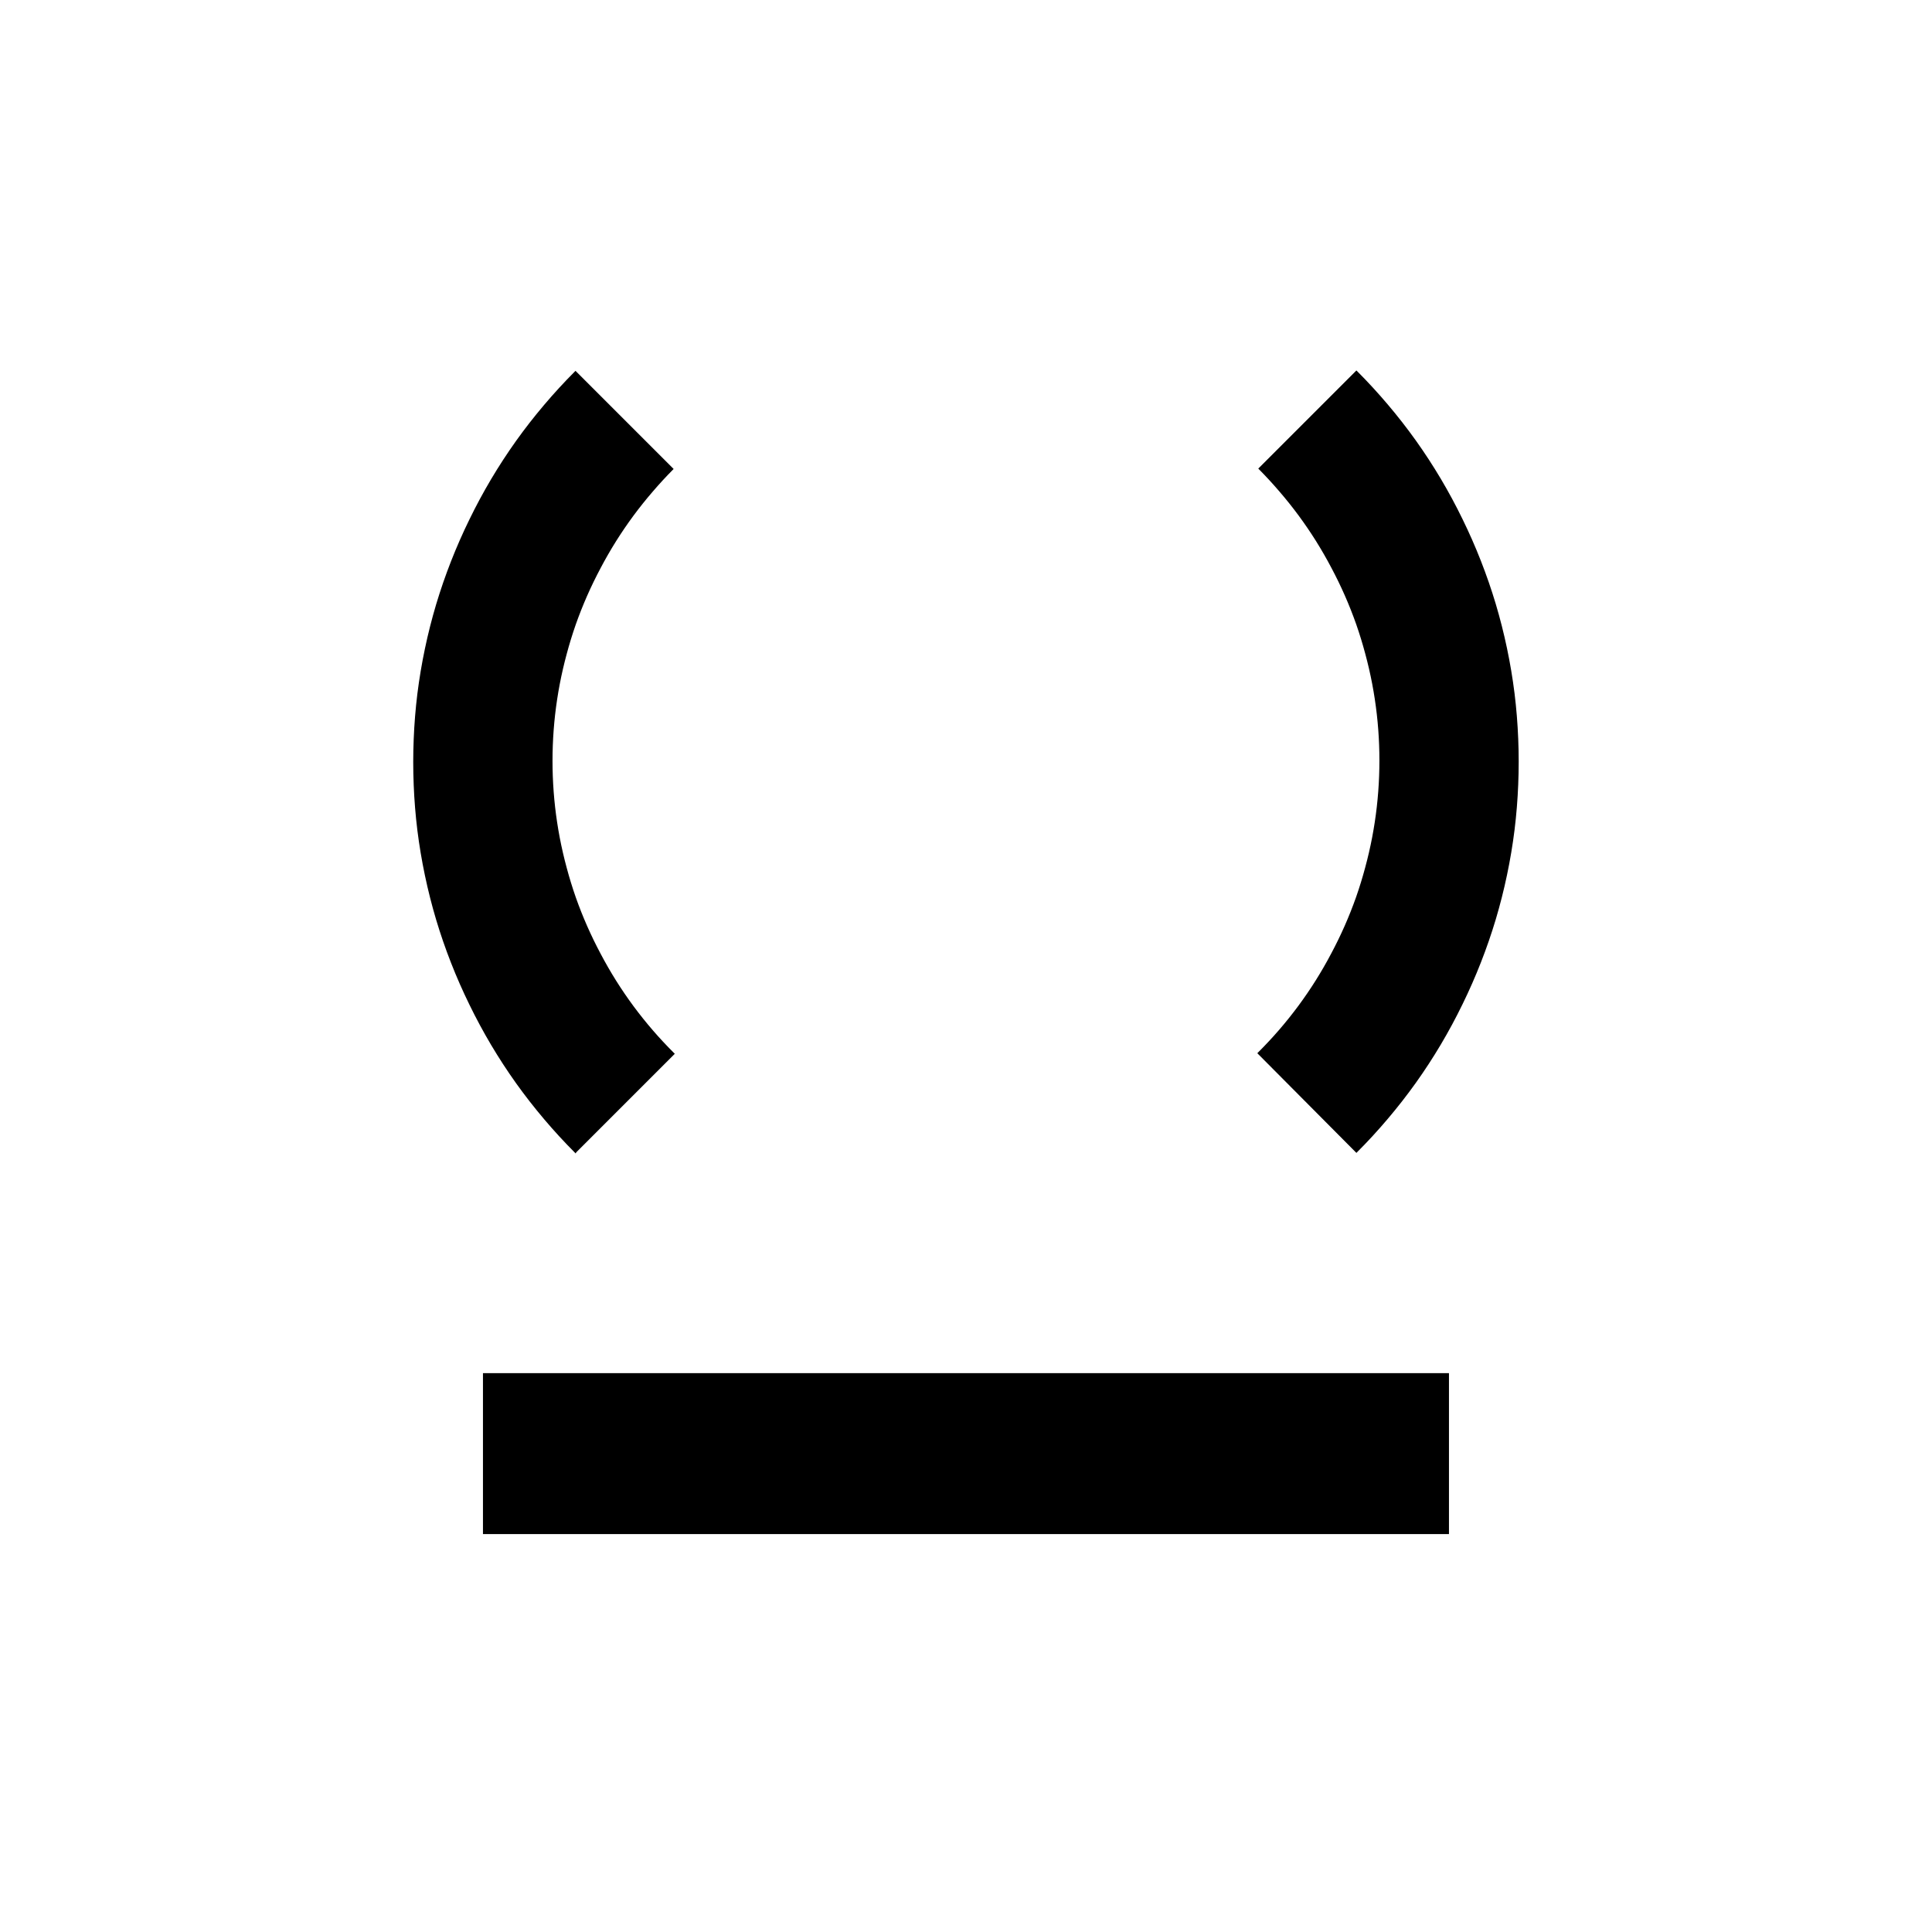
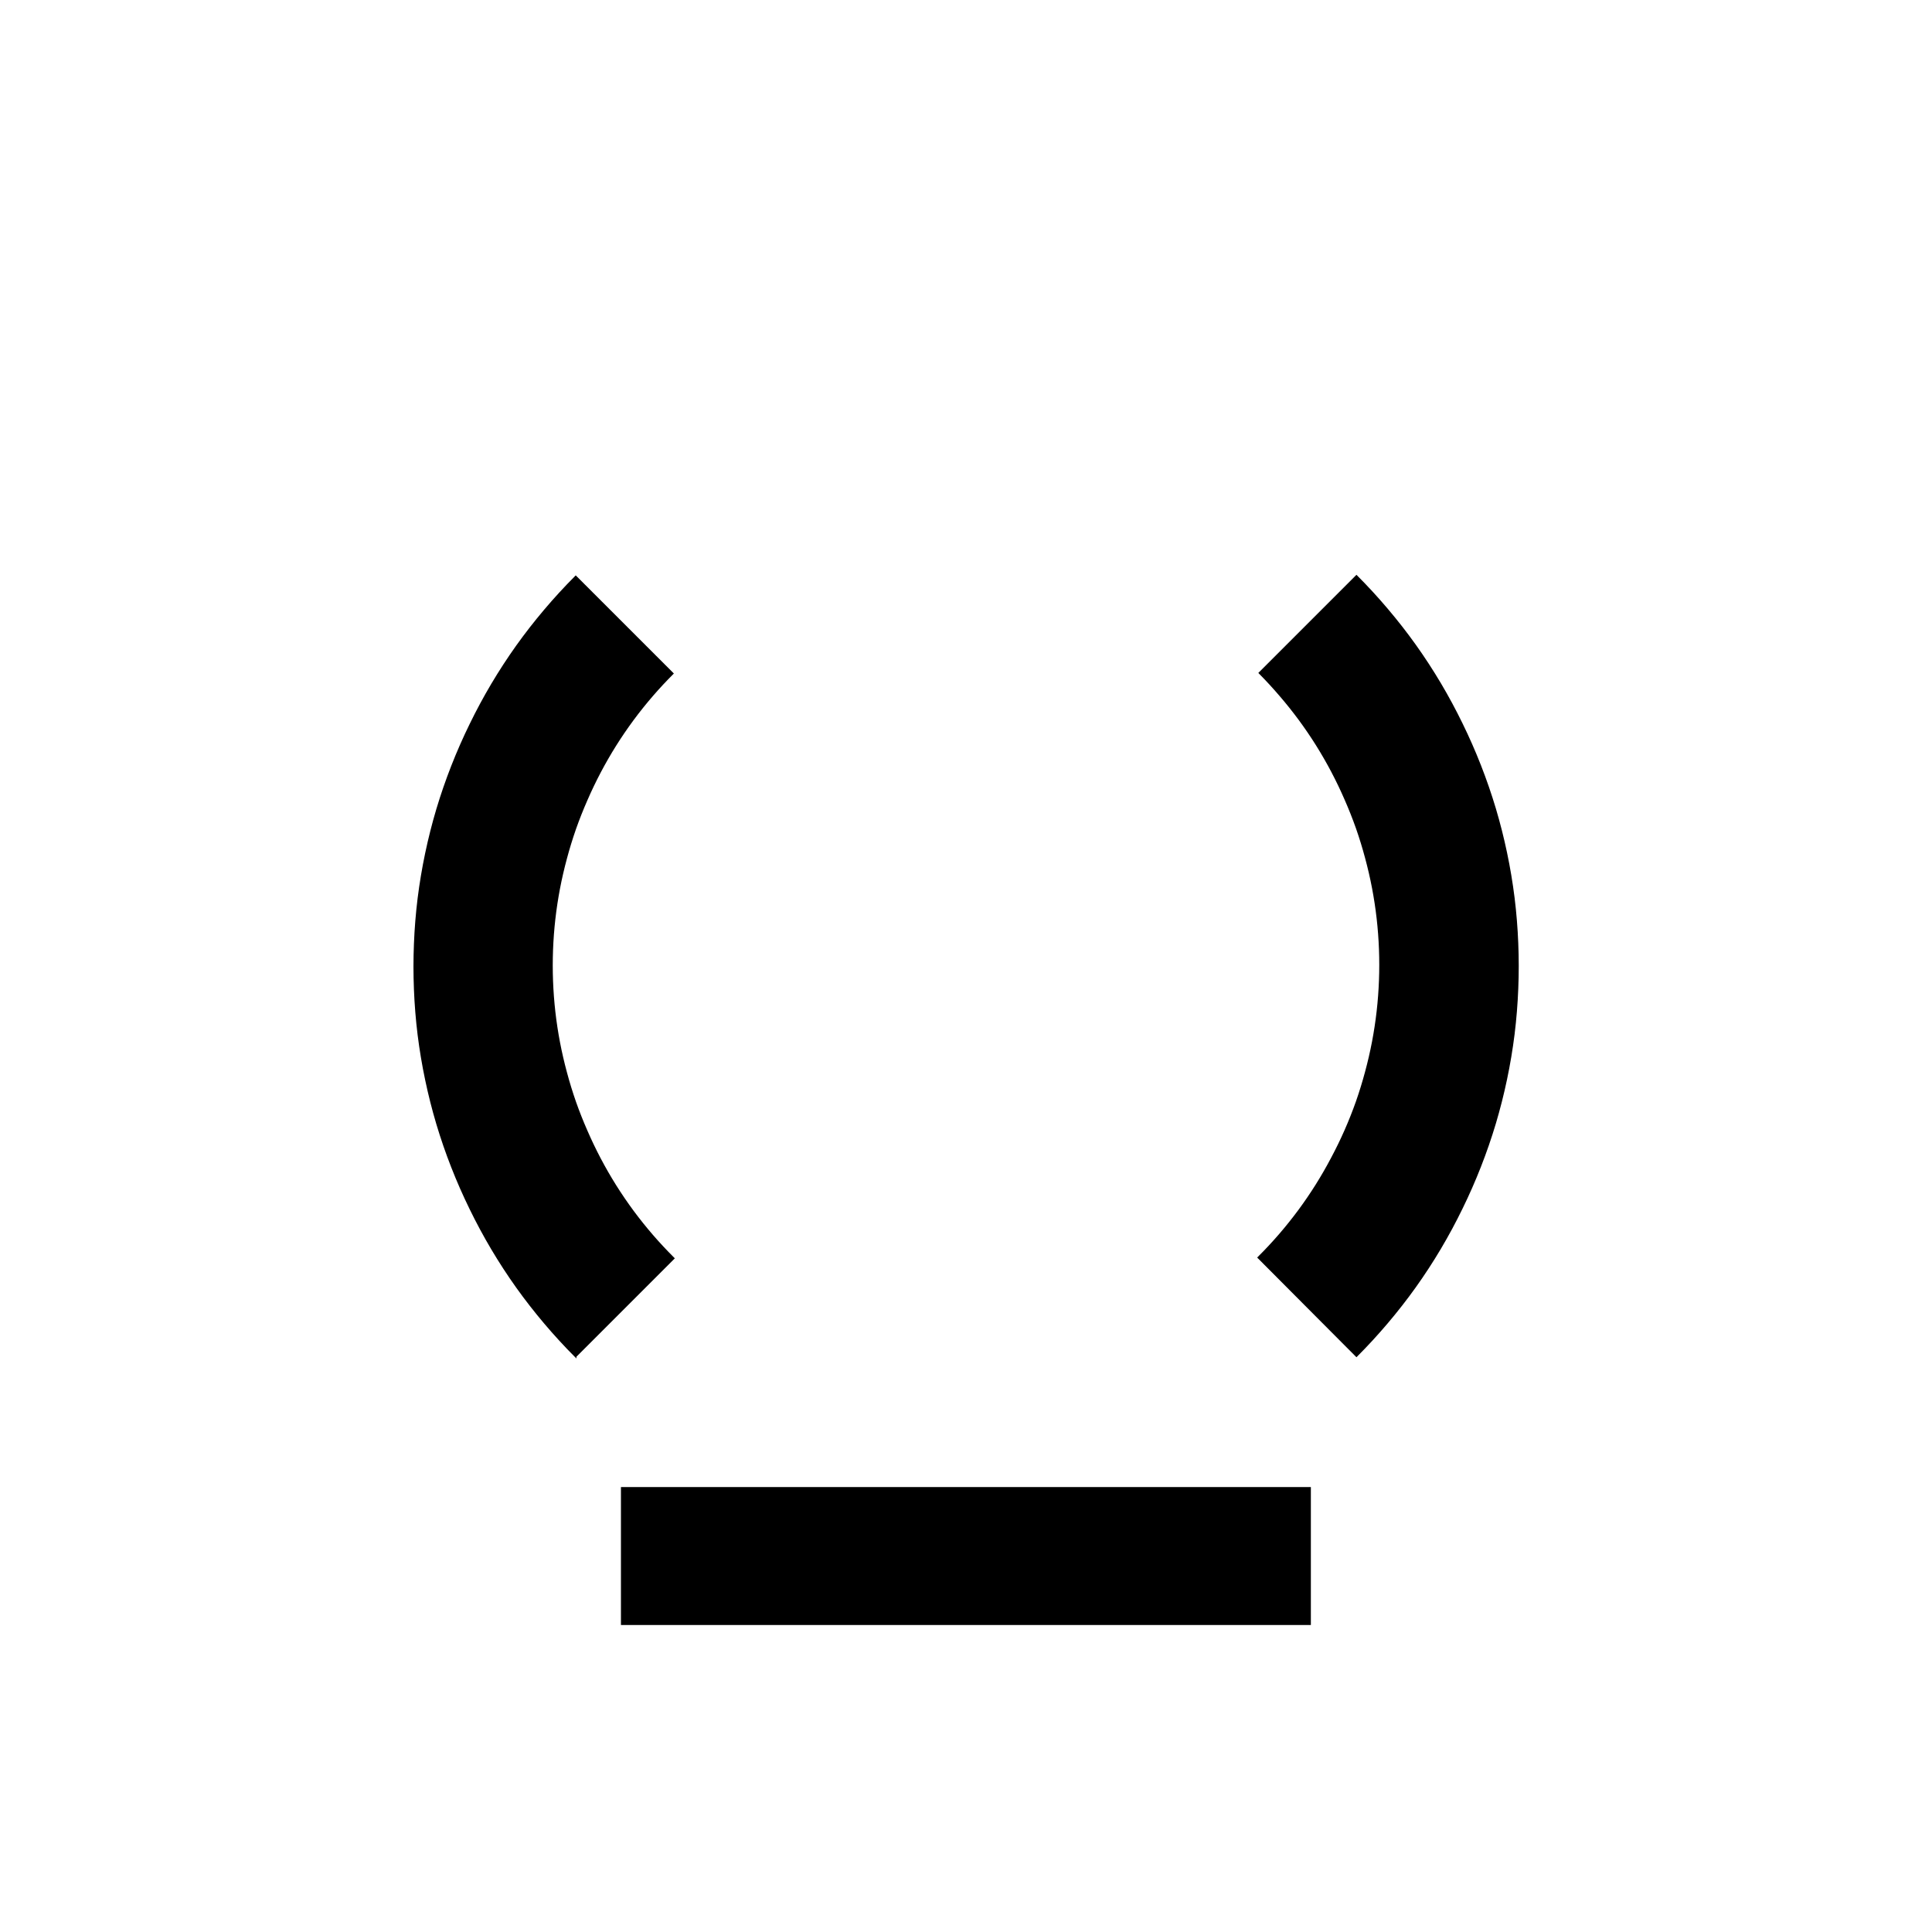
<svg xmlns="http://www.w3.org/2000/svg" width="10mm" height="10mm" viewBox="0 0 10 10" version="1.1" id="svg8307">
  <defs id="defs8304" />
-   <g id="layer1" transform="translate(-53.94821,-131.4866)">
-     <path id="path3786-06" style="fill:#000000;fill-opacity:1;stroke:#000000;stroke-width:0.007;stroke-dasharray:none;stroke-opacity:1;stop-color:#000000" d="m 60.969,137.449 a 2.857,2.857 45 0 0 0.16,-0.174 2.857,2.857 45 0 0 0.145,-0.186 2.857,2.857 45 0 0 0.129,-0.198 2.857,2.857 45 0 0 0.112,-0.208 2.857,2.857 45 0 0 0.095,-0.216 2.857,2.857 45 0 0 0.077,-0.223 2.857,2.857 45 0 0 0.058,-0.229 2.857,2.857 45 0 0 0.039,-0.233 2.857,2.857 45 0 0 0.019,-0.235 2.857,2.857 45 0 0 0,-0.236 2.857,2.857 45 0 0 -0.019,-0.235 2.857,2.857 45 0 0 -0.039,-0.233 2.857,2.857 45 0 0 -0.058,-0.229 2.857,2.857 45 0 0 -0.077,-0.223 2.857,2.857 45 0 0 -0.095,-0.216 2.857,2.857 45 0 0 -0.112,-0.208 2.857,2.857 45 0 0 -0.129,-0.198 2.857,2.857 45 0 0 -0.145,-0.186 2.857,2.857 45 0 0 -0.16,-0.174 l -0.503,0.503 a 2.143,2.143 45 0 1 0.106,0.115 2.143,2.143 45 0 1 0.1,0.125 2.143,2.143 45 0 1 0.09,0.132 2.143,2.143 45 0 1 0.08,0.139 2.143,2.143 45 0 1 0.07,0.144 2.143,2.143 45 0 1 0.059,0.149 2.143,2.143 45 0 1 0.047,0.153 2.143,2.143 45 0 1 0.036,0.156 2.143,2.143 45 0 1 0.024,0.158 2.143,2.143 45 0 1 0.012,0.16 2.143,2.143 45 0 1 0,0.16 2.143,2.143 45 0 1 -0.012,0.16 2.143,2.143 45 0 1 -0.024,0.158 2.143,2.143 45 0 1 -0.036,0.156 2.143,2.143 45 0 1 -0.047,0.153 2.143,2.143 45 0 1 -0.059,0.149 2.143,2.143 45 0 1 -0.07,0.144 2.143,2.143 45 0 1 -0.08,0.139 2.143,2.143 45 0 1 -0.09,0.132 2.143,2.143 45 0 1 -0.1,0.125 2.143,2.143 45 0 1 -0.109,0.117 l 3e-5,3e-5 a 2.143,2.143 45 0 1 -0.002,0.002 z" />
-     <path id="path5655-2" style="fill:#000000;fill-opacity:1;stroke:#000000;stroke-width:0.007;stroke-dasharray:none;stroke-opacity:1;stop-color:#000000" d="m 56.928,137.449 0.508,-0.508 a 2.143,2.143 45 0 1 -0.003,-0.003 2.143,2.143 45 0 1 -0.109,-0.117 2.143,2.143 45 0 1 -0.1,-0.125 2.143,2.143 45 0 1 -0.09,-0.132 2.143,2.143 45 0 1 -0.08,-0.139 2.143,2.143 45 0 1 -0.07,-0.144 2.143,2.143 45 0 1 -0.059,-0.149 2.143,2.143 45 0 1 -0.047,-0.153 2.143,2.143 45 0 1 -0.036,-0.156 2.143,2.143 45 0 1 -0.024,-0.158 2.143,2.143 45 0 1 -0.012,-0.16 2.143,2.143 45 0 1 0,-0.16 2.143,2.143 45 0 1 0.012,-0.16 2.143,2.143 45 0 1 0.024,-0.158 2.143,2.143 45 0 1 0.036,-0.156 2.143,2.143 45 0 1 0.047,-0.153 2.143,2.143 45 0 1 0.059,-0.149 2.143,2.143 45 0 1 0.07,-0.144 2.143,2.143 45 0 1 0.08,-0.139 2.143,2.143 45 0 1 0.09,-0.132 2.143,2.143 45 0 1 0.1,-0.125 2.143,2.143 45 0 1 0.106,-0.115 l -0.503,-0.503 a 2.857,2.857 45 0 0 -0.16,0.174 2.857,2.857 45 0 0 -0.145,0.186 2.857,2.857 45 0 0 -0.129,0.198 2.857,2.857 45 0 0 -0.112,0.208 2.857,2.857 45 0 0 -0.095,0.216 2.857,2.857 45 0 0 -0.077,0.223 2.857,2.857 45 0 0 -0.058,0.229 2.857,2.857 45 0 0 -0.039,0.233 2.857,2.857 45 0 0 -0.019,0.235 2.857,2.857 45 0 0 -1e-5,0.236 2.857,2.857 45 0 0 0.019,0.235 2.857,2.857 45 0 0 0.039,0.233 2.857,2.857 45 0 0 0.058,0.229 2.857,2.857 45 0 0 0.077,0.223 2.857,2.857 45 0 0 0.095,0.216 2.857,2.857 45 0 0 0.112,0.208 2.857,2.857 45 0 0 0.129,0.198 2.857,2.857 45 0 0 0.145,0.186 2.857,2.857 45 0 0 0.16,0.174 z" />
-     <rect style="fill:#000000;fill-opacity:1;stroke:none;stroke-width:0.008;stroke-dasharray:none;stroke-opacity:1;stop-color:#000000" id="rect6342-8-7" width="5" height="0.833" x="56.448" y="138.594" />
+   <g id="layer1" transform="translate(-56.99598,-134.3119)">
+     <path id="path3786" style="fill:#000000;fill-opacity:1;stroke:#000000;stroke-width:0.007;stroke-dasharray:none;stroke-opacity:1;stop-color:#000000" d="m 64.017,141.332 a 2.857,2.857 45 0 0 0.16,-0.174 2.857,2.857 45 0 0 0.145,-0.186 2.857,2.857 45 0 0 0.129,-0.198 2.857,2.857 45 0 0 0.112,-0.208 2.857,2.857 45 0 0 0.095,-0.216 2.857,2.857 45 0 0 0.077,-0.223 2.857,2.857 45 0 0 0.058,-0.229 2.857,2.857 45 0 0 0.039,-0.233 2.857,2.857 45 0 0 0.019,-0.235 2.857,2.857 45 0 0 0,-0.236 2.857,2.857 45 0 0 -0.019,-0.235 2.857,2.857 45 0 0 -0.039,-0.233 2.857,2.857 45 0 0 -0.058,-0.229 2.857,2.857 45 0 0 -0.077,-0.223 2.857,2.857 45 0 0 -0.095,-0.216 2.857,2.857 45 0 0 -0.112,-0.208 2.857,2.857 45 0 0 -0.129,-0.198 2.857,2.857 45 0 0 -0.145,-0.186 2.857,2.857 45 0 0 -0.16,-0.174 l -0.503,0.503 a 2.143,2.143 45 0 1 0.106,0.115 2.143,2.143 45 0 1 0.1,0.125 2.143,2.143 45 0 1 0.09,0.132 2.143,2.143 45 0 1 0.08,0.139 2.143,2.143 45 0 1 0.069,0.144 2.143,2.143 45 0 1 0.059,0.149 2.143,2.143 45 0 1 0.047,0.153 2.143,2.143 45 0 1 0.036,0.156 2.143,2.143 45 0 1 0.024,0.158 2.143,2.143 45 0 1 0.012,0.16 2.143,2.143 45 0 1 0,0.16 2.143,2.143 45 0 1 -0.012,0.16 2.143,2.143 45 0 1 -0.024,0.158 2.143,2.143 45 0 1 -0.036,0.156 2.143,2.143 45 0 1 -0.047,0.153 2.143,2.143 45 0 1 -0.059,0.149 2.143,2.143 45 0 1 -0.07,0.144 2.143,2.143 45 0 1 -0.08,0.139 2.143,2.143 45 0 1 -0.09,0.132 2.143,2.143 45 0 1 -0.1,0.125 2.143,2.143 45 0 1 -0.109,0.117 l 2.9e-5,3e-5 a 2.143,2.143 45 0 1 -0.002,0.002 z" />
+     <path id="path5655" style="fill:#000000;fill-opacity:1;stroke:#000000;stroke-width:0.007;stroke-dasharray:none;stroke-opacity:1;stop-color:#000000" d="m 59.976,141.333 0.508,-0.508 a 2.143,2.143 45 0 1 -0.003,-0.003 2.143,2.143 45 0 1 -0.109,-0.117 2.143,2.143 45 0 1 -0.1,-0.125 2.143,2.143 45 0 1 -0.09,-0.132 2.143,2.143 45 0 1 -0.08,-0.139 2.143,2.143 45 0 1 -0.069,-0.144 2.143,2.143 45 0 1 -0.059,-0.149 2.143,2.143 45 0 1 -0.047,-0.153 2.143,2.143 45 0 1 -0.036,-0.156 2.143,2.143 45 0 1 -0.024,-0.158 2.143,2.143 45 0 1 -0.012,-0.16 2.143,2.143 45 0 1 0,-0.16 2.143,2.143 45 0 1 0.012,-0.16 2.143,2.143 45 0 1 0.024,-0.158 2.143,2.143 45 0 1 0.036,-0.156 2.143,2.143 45 0 1 0.047,-0.153 2.143,2.143 45 0 1 0.059,-0.149 2.143,2.143 45 0 1 0.069,-0.144 2.143,2.143 45 0 1 0.08,-0.139 2.143,2.143 45 0 1 0.09,-0.132 2.143,2.143 45 0 1 0.1,-0.125 2.143,2.143 45 0 1 0.107,-0.115 l -0.503,-0.503 a 2.857,2.857 45 0 0 -0.16,0.174 2.857,2.857 45 0 0 -0.145,0.186 2.857,2.857 45 0 0 -0.129,0.198 2.857,2.857 45 0 0 -0.112,0.208 2.857,2.857 45 0 0 -0.095,0.216 2.857,2.857 45 0 0 -0.077,0.223 2.857,2.857 45 0 0 -0.058,0.229 2.857,2.857 45 0 0 -0.039,0.233 2.857,2.857 45 0 0 -0.019,0.235 2.857,2.857 45 0 0 -9e-6,0.236 2.857,2.857 45 0 0 0.019,0.235 2.857,2.857 45 0 0 0.039,0.233 2.857,2.857 45 0 0 0.058,0.229 2.857,2.857 45 0 0 0.077,0.223 2.857,2.857 45 0 0 0.095,0.216 2.857,2.857 45 0 0 0.112,0.208 2.857,2.857 45 0 0 0.129,0.198 2.857,2.857 45 0 0 0.145,0.186 2.857,2.857 45 0 0 0.16,0.174 z" />
  </g>
+   <rect style="opacity:1;fill:#000000;fill-opacity:1;stroke:none;stroke-width:0.007;stroke-dasharray:none;stroke-opacity:1" id="rect4877" width="0.714" height="3.571" x="-8.411" y="3.214" transform="rotate(-90)" />
</svg>
